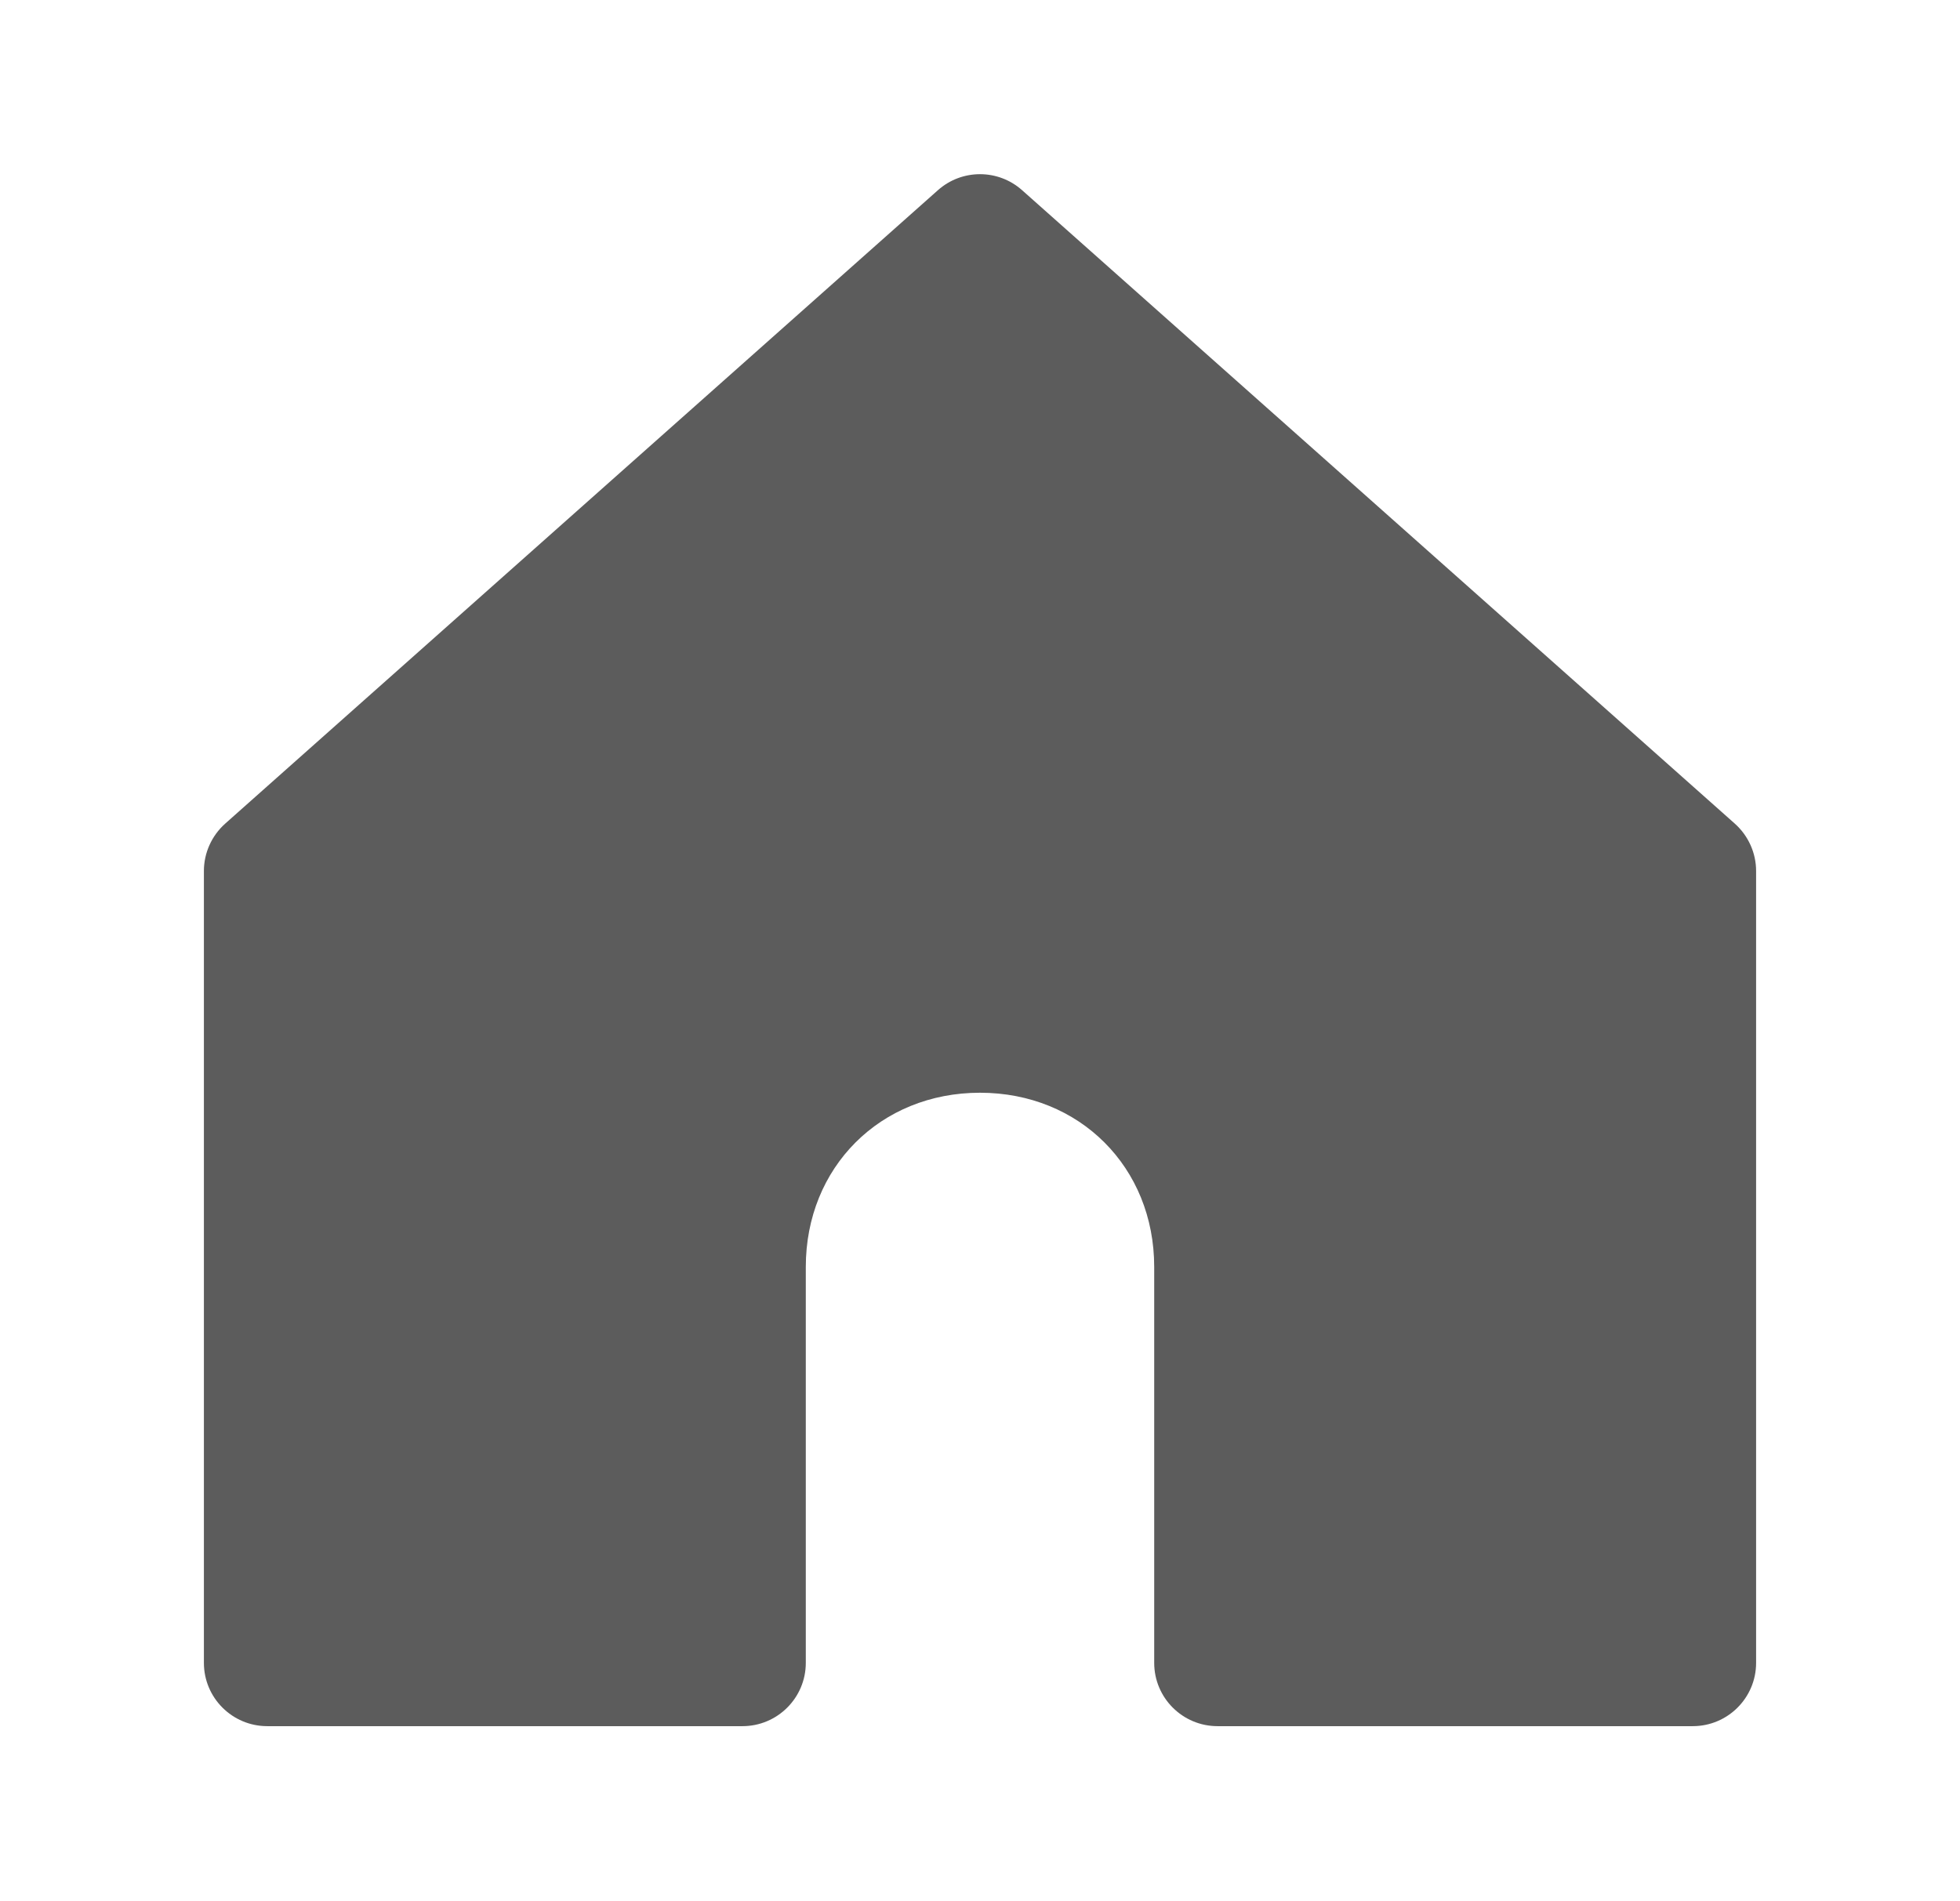
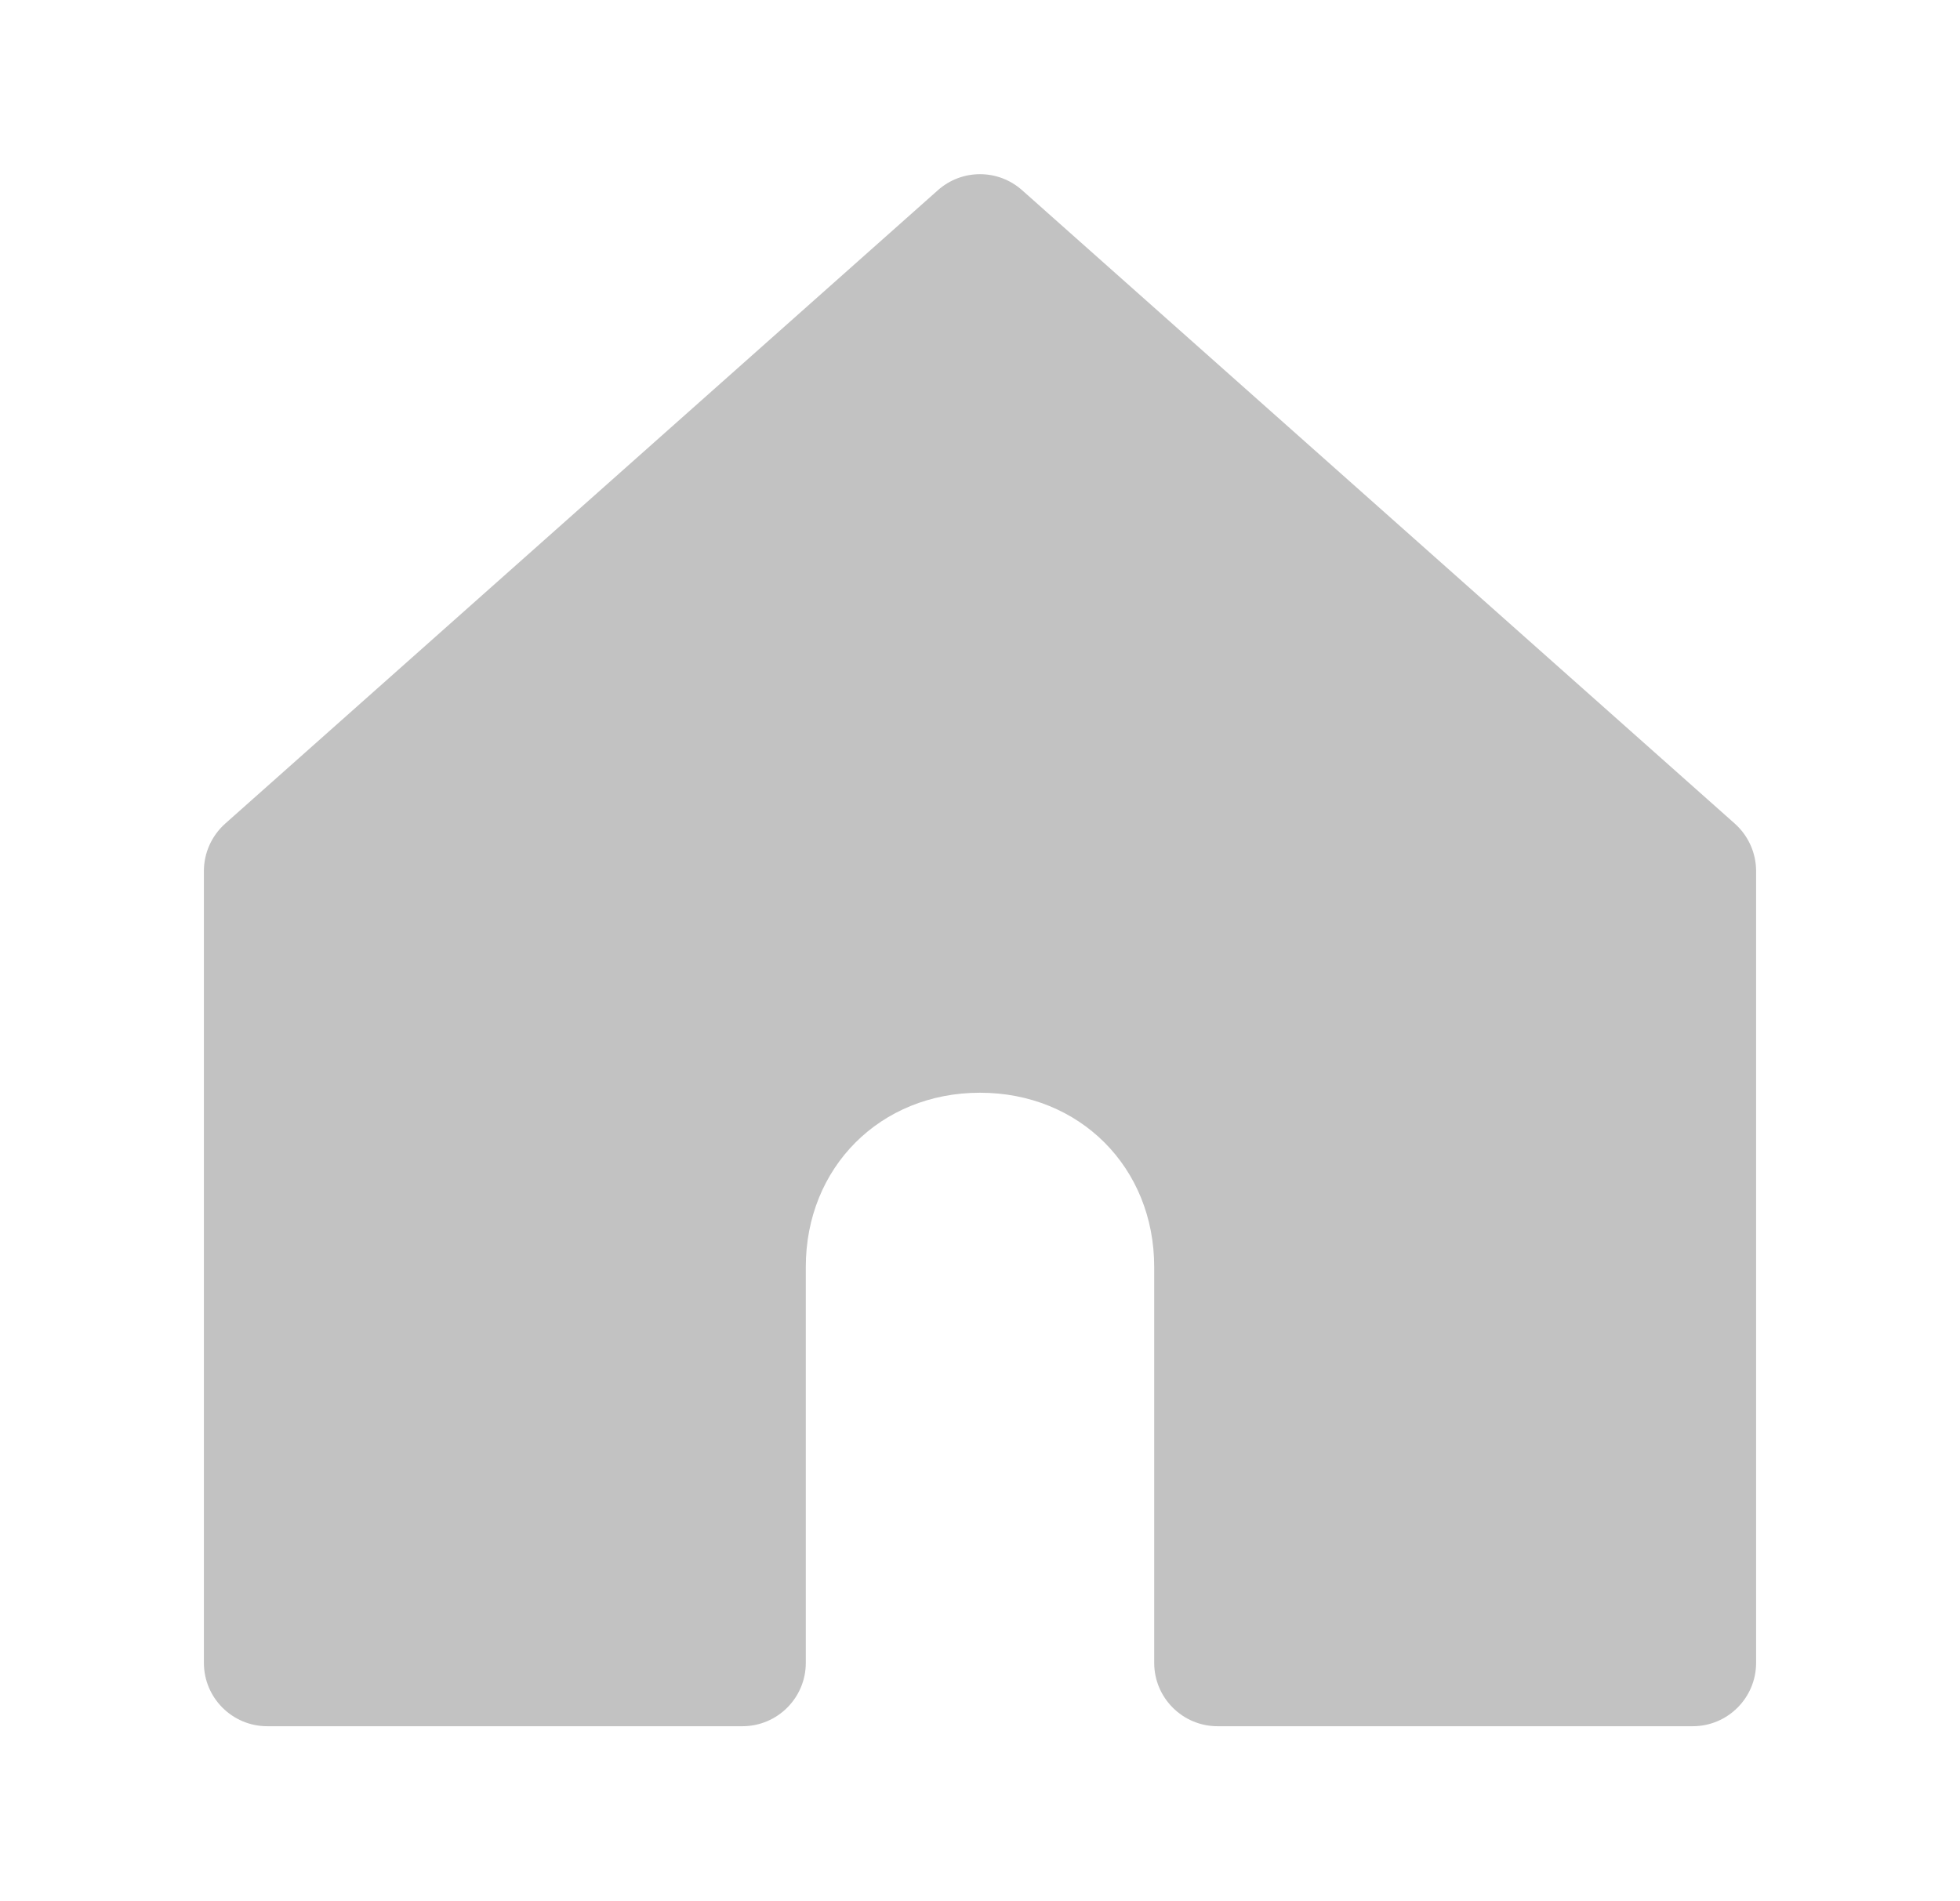
<svg xmlns="http://www.w3.org/2000/svg" width="33" height="32" viewBox="0 0 33 32" fill="none">
-   <path d="M15.791 3.203C16.195 2.843 16.805 2.843 17.209 3.203L29.209 13.869C29.436 14.072 29.567 14.362 29.567 14.666V28C29.567 28.589 29.089 29.066 28.5 29.066H20.5C19.911 29.066 19.433 28.589 19.433 28V21.333C19.433 19.655 18.177 18.4 16.5 18.4C14.822 18.4 13.567 19.655 13.567 21.333V28C13.567 28.589 13.089 29.066 12.5 29.066H4.5C3.911 29.066 3.433 28.589 3.433 28V14.666C3.433 14.362 3.564 14.072 3.791 13.869L15.791 3.203Z" fill="#5C5C5C" />
+   <path d="M15.791 3.203C16.195 2.843 16.805 2.843 17.209 3.203L29.209 13.869C29.436 14.072 29.567 14.362 29.567 14.667V28C29.567 28.589 29.089 29.067 28.5 29.067H20.5C19.911 29.067 19.433 28.589 19.433 28V21.333C19.433 19.656 18.177 18.4 16.5 18.4C14.822 18.4 13.567 19.656 13.567 21.333V28C13.567 28.589 13.089 29.067 12.5 29.067H4.5C3.911 29.067 3.433 28.589 3.433 28V14.667C3.433 14.362 3.564 14.072 3.791 13.869L15.791 3.203Z" fill="#C2C2C2" />
</svg>
